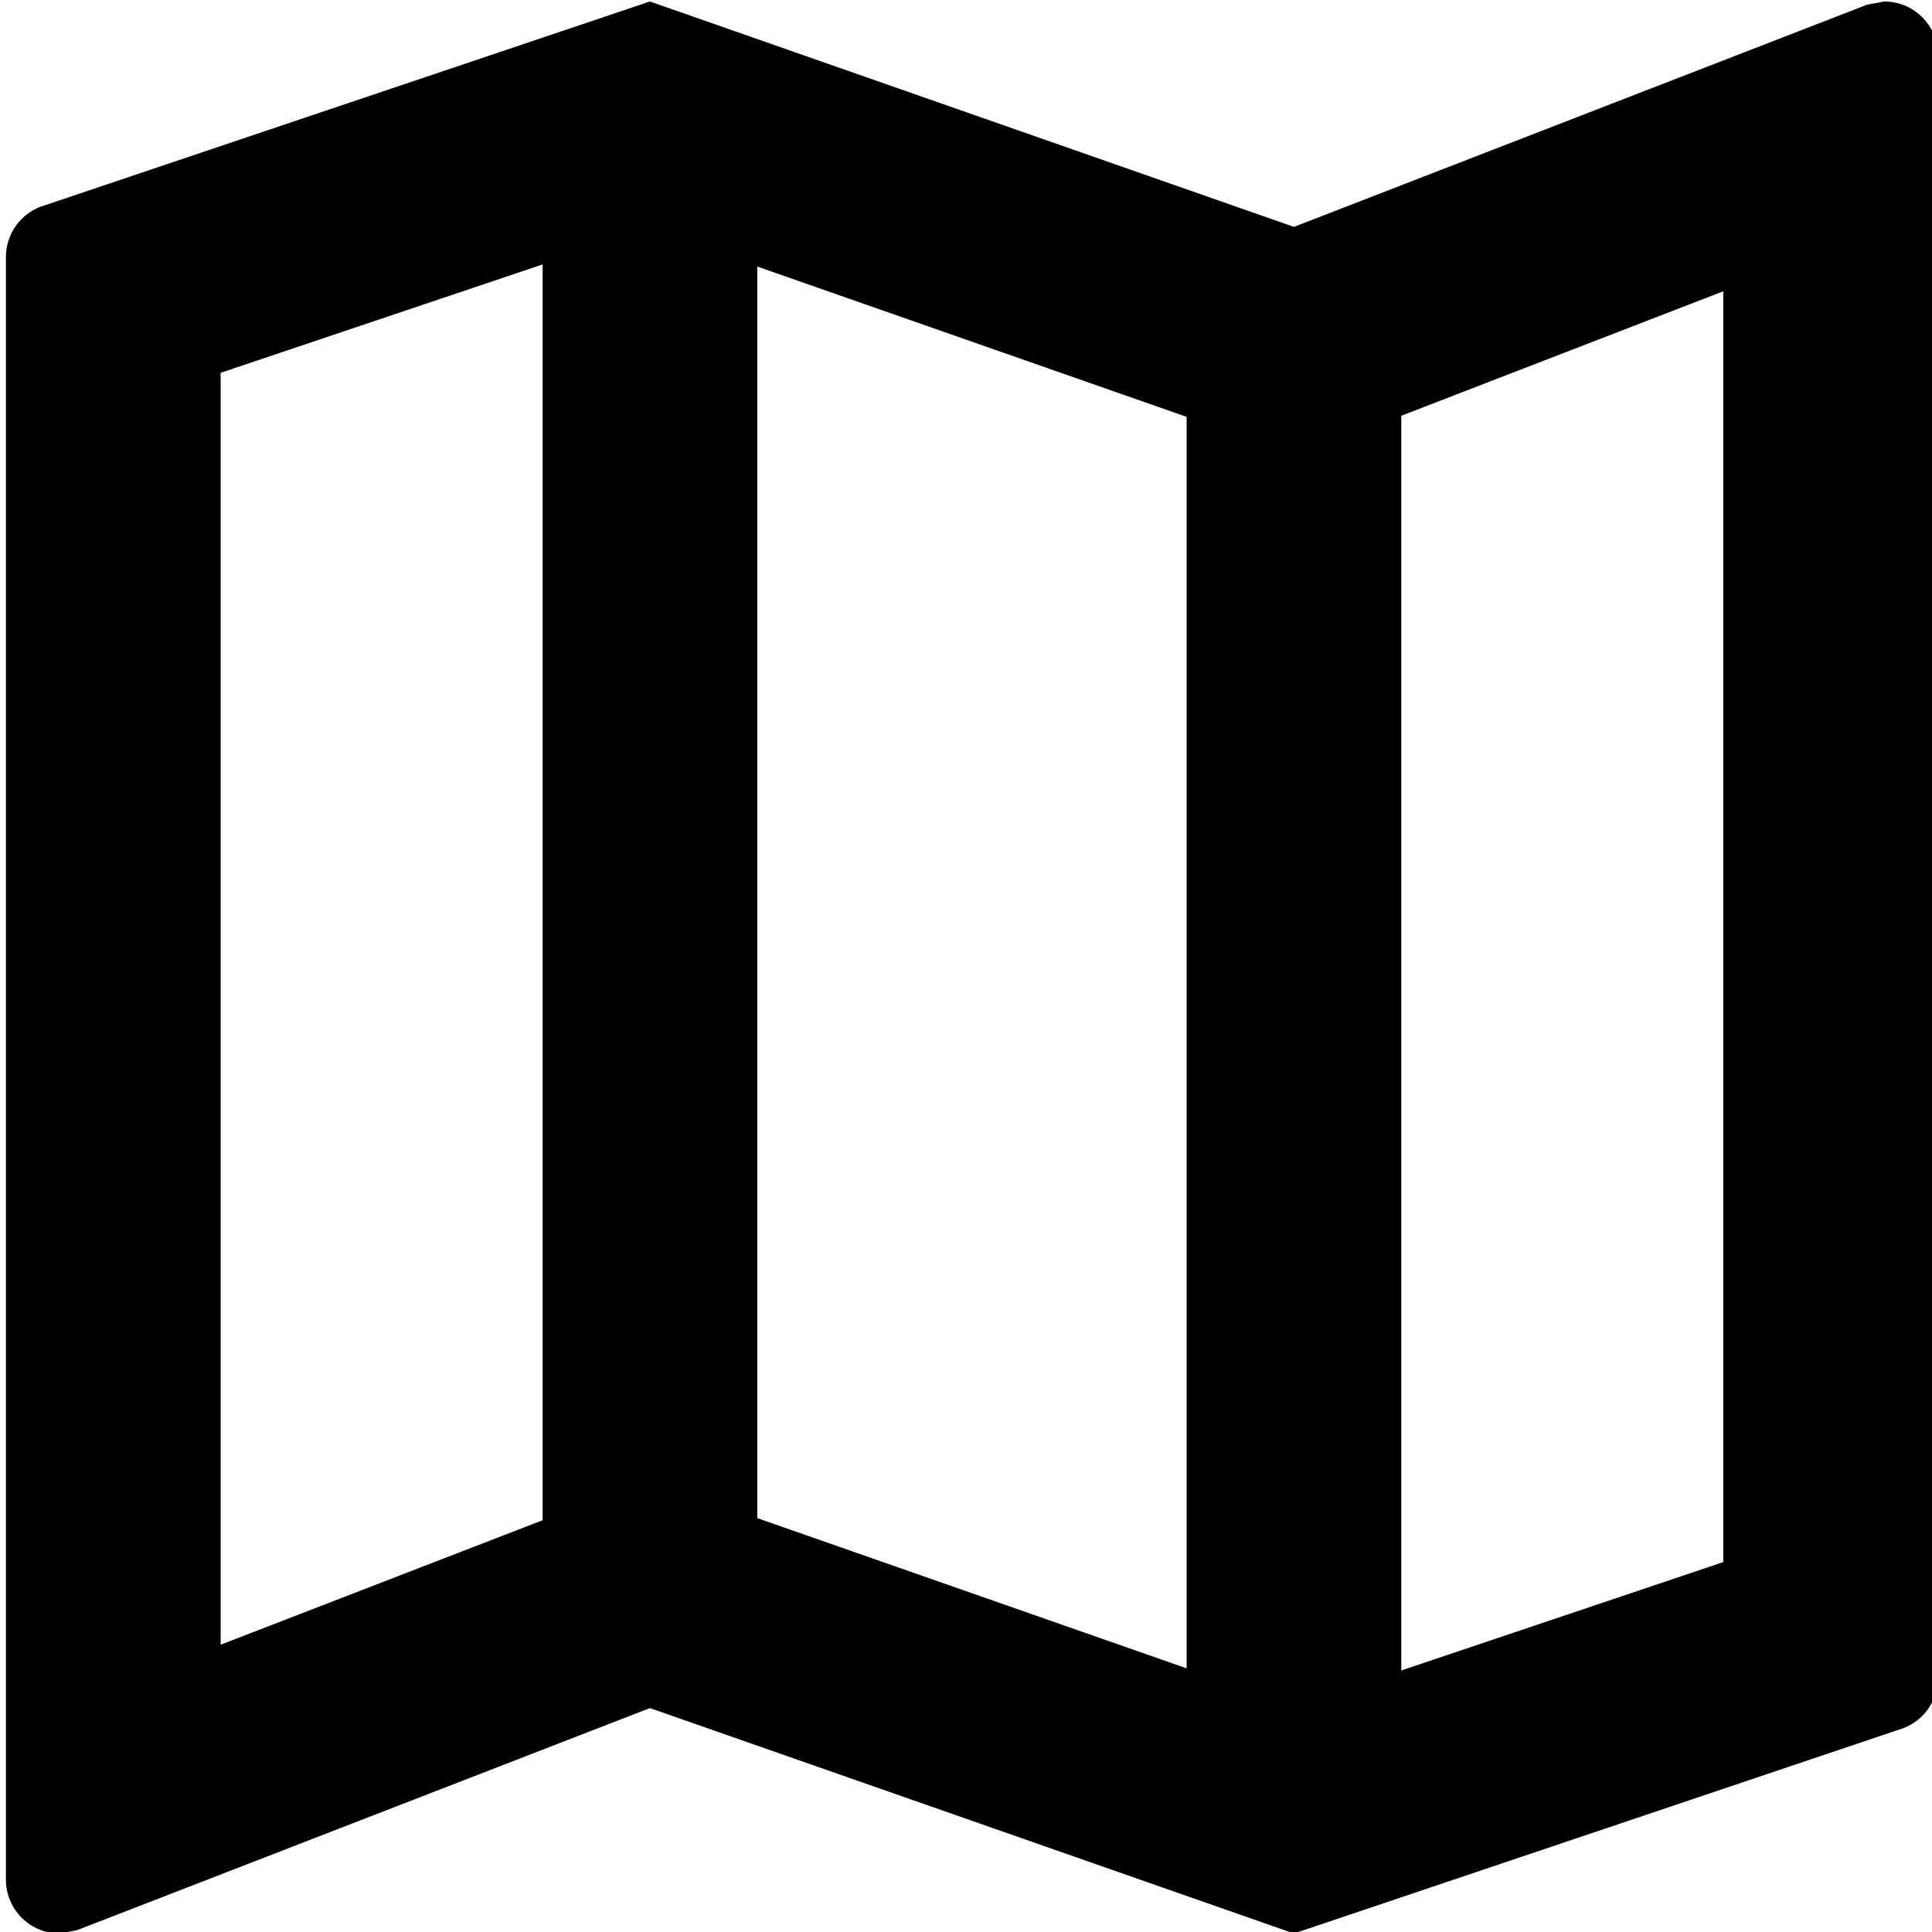
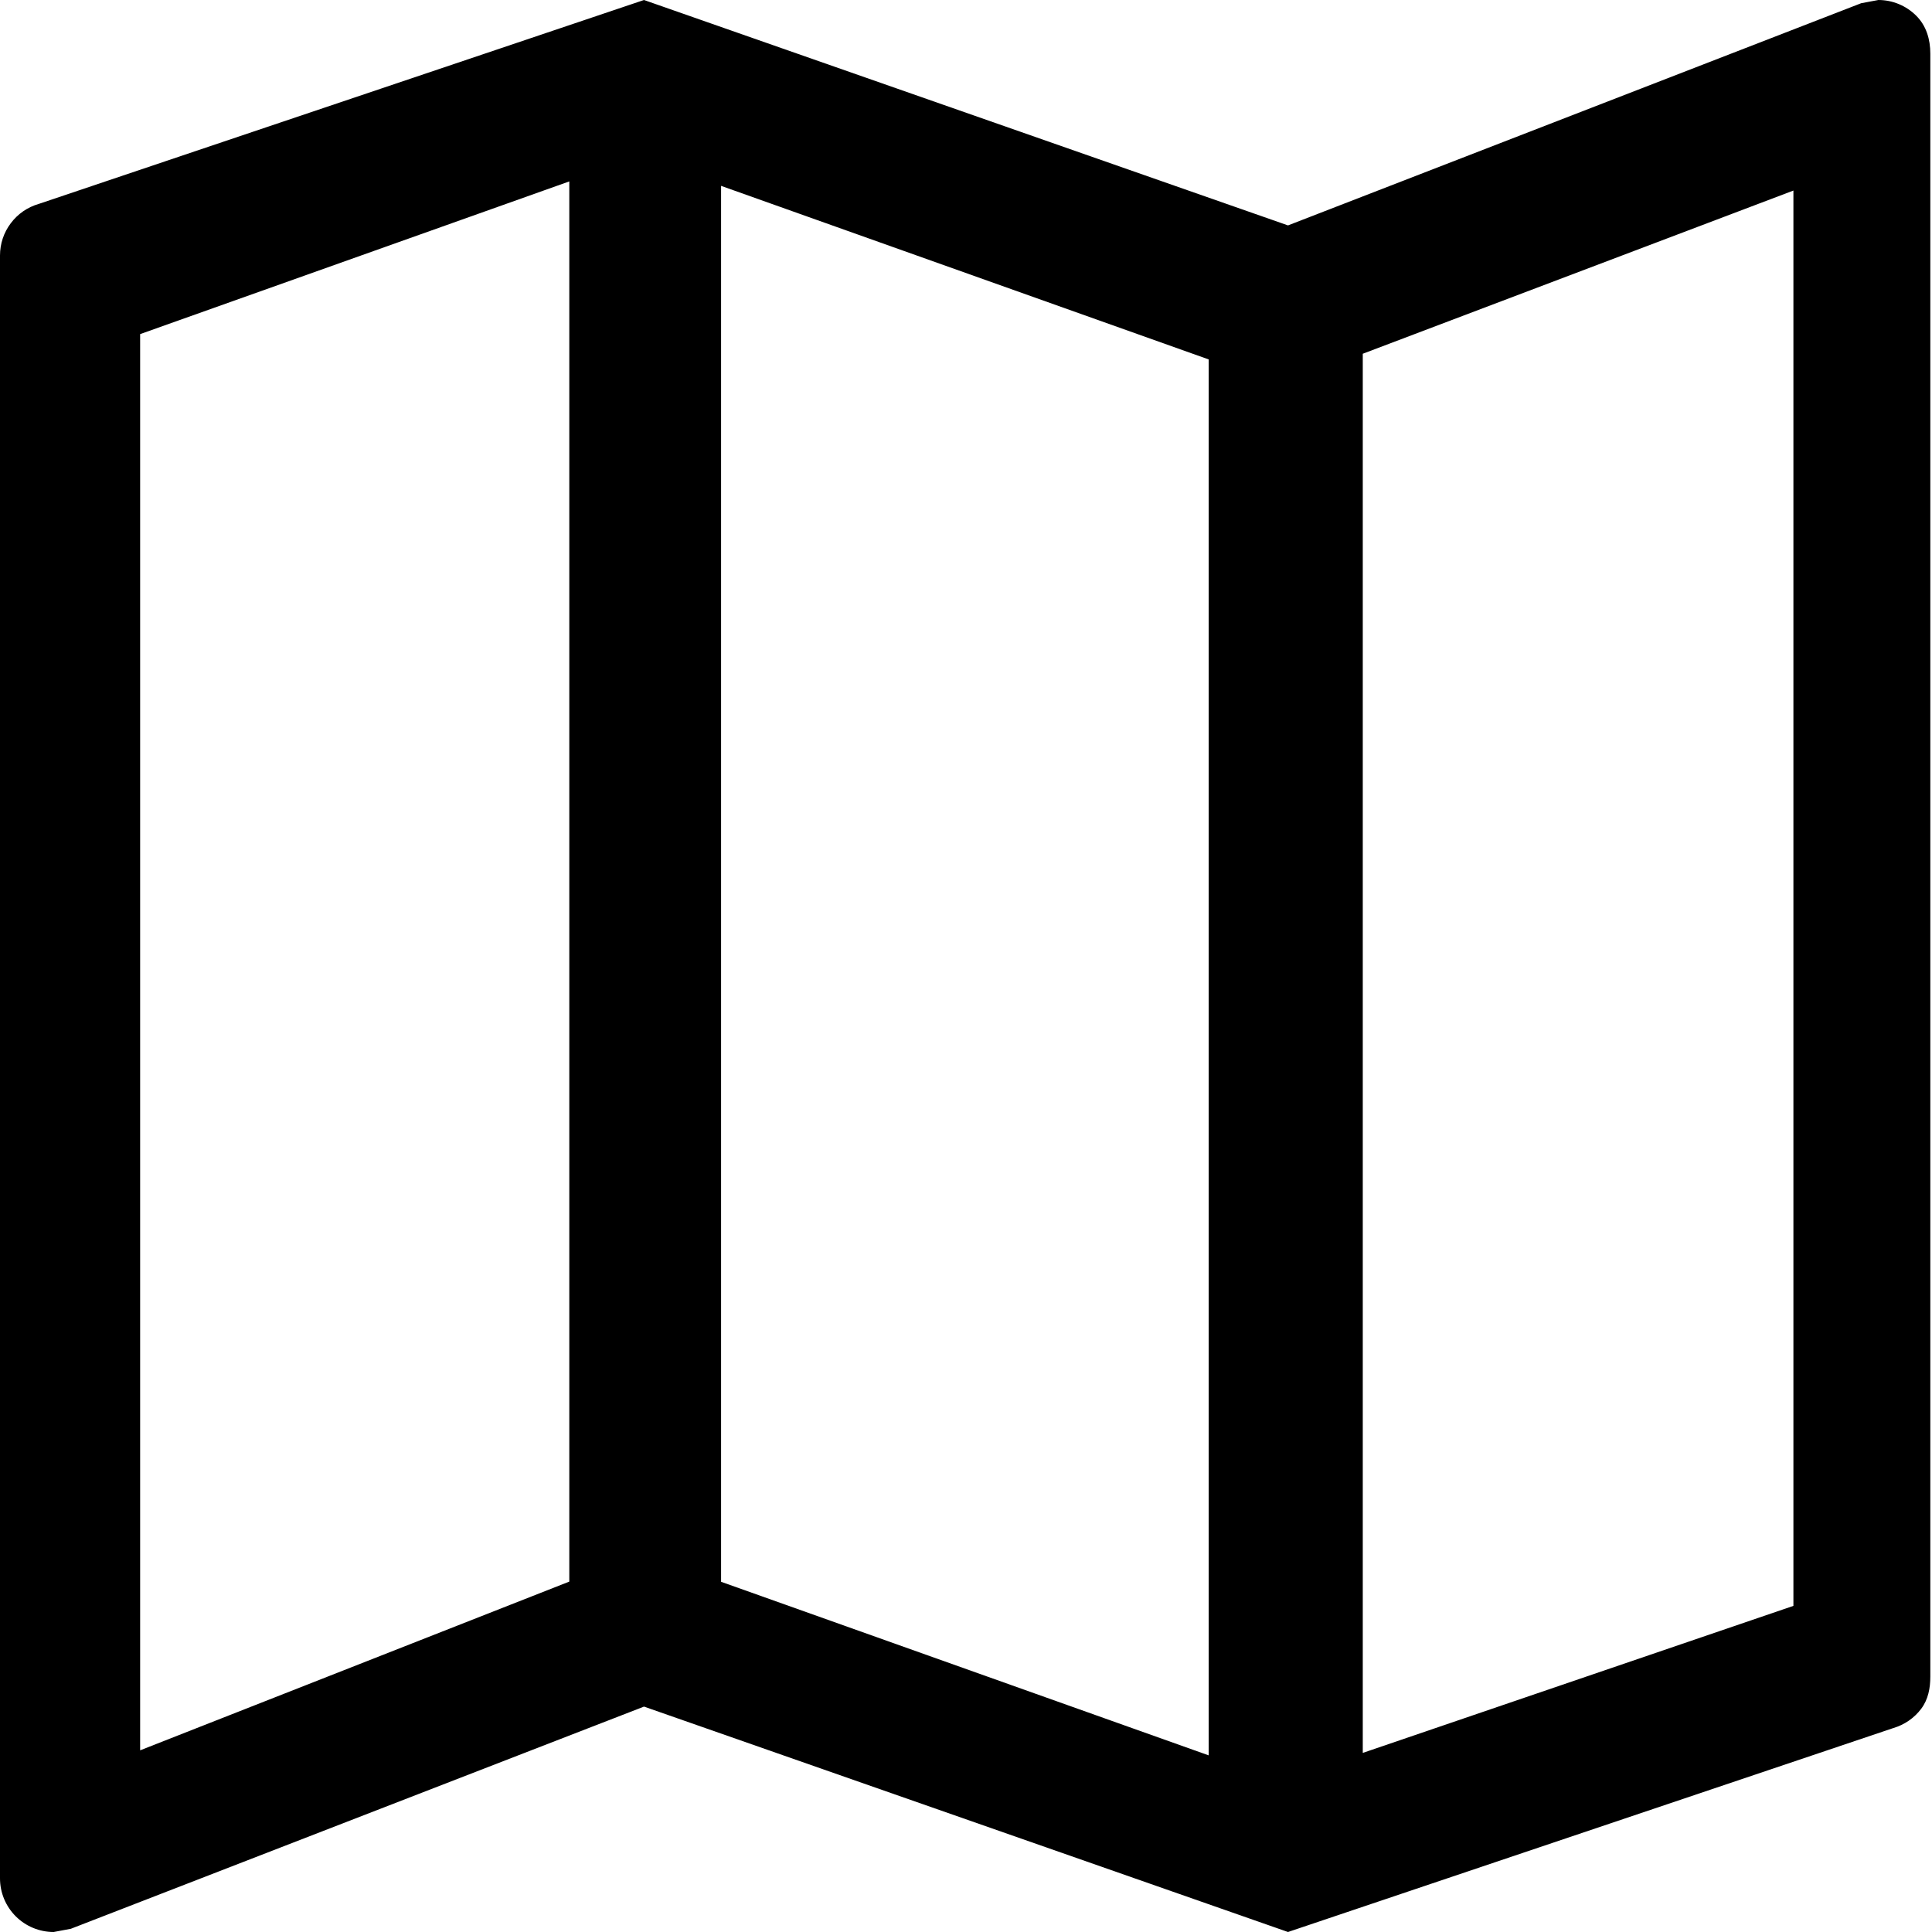
- <svg xmlns="http://www.w3.org/2000/svg" width="30" height="30" viewBox="0 0 30 30" fill="none">
-   <path d="M10.092 0.023L0.692 3.189C0.519 3.24 0.367 3.345 0.259 3.489C0.151 3.634 0.092 3.809 0.092 3.989V29.189C0.092 29.41 0.18 29.622 0.337 29.779C0.493 29.935 0.705 30.023 0.926 30.023L1.193 29.973L10.092 26.523L20.092 30.023L29.492 26.856C29.666 26.805 29.817 26.7 29.926 26.556C30.034 26.412 30.092 26.236 30.092 26.056V0.856C30.092 0.635 30.005 0.423 29.848 0.267C29.692 0.11 29.48 0.023 29.259 0.023L28.992 0.073L20.092 3.523L10.092 0.023ZM8.426 4.106V23.606L3.426 25.539V5.789L8.426 4.106ZM11.759 4.139L18.426 6.473V25.906L11.759 23.573V4.139ZM26.759 4.523V24.256L21.759 25.939V6.456L26.759 4.523Z" fill="black" />
+ <svg xmlns="http://www.w3.org/2000/svg" width="30" height="30" fill="none" version="1.1" viewBox="0 0 30 30" xml:space="preserve" id="svg1">
+   <defs id="defs1" />
+   <path d="M 10,0 0.6,3.167 C 0.427,3.217 0.275,3.322 0.167,3.467 0.058,3.611 0,3.786 0,3.967 v 25.2 c 0,0.221 0.088,0.433 0.244,0.589 0.156,0.156 0.368,0.244 0.589,0.244 l 0.267,-0.05 8.9,-3.45 10,3.5 9.4,-3.167 c 0.173,-0.051 0.325,-0.156 0.433,-0.3 0.108,-0.144 0.141,-0.32 0.141,-0.5 v -25.2 c 0,-0.221 -0.062,-0.433 -0.219,-0.589 C 29.599,0.088 29.388,4e-5 29.167,4e-5 l -0.267,0.05 -8.9,3.45 z M 8.84,2.817 v 21.742 l -6.664,2.62 V 5.188 Z m 2.357,0.069 7.571,2.695 v 21.676 l -7.571,-2.695 z m 16.651,0.073 V 24.936 l -6.687,2.283 v -21.726 z" fill="#000000" id="path1" />
</svg>
